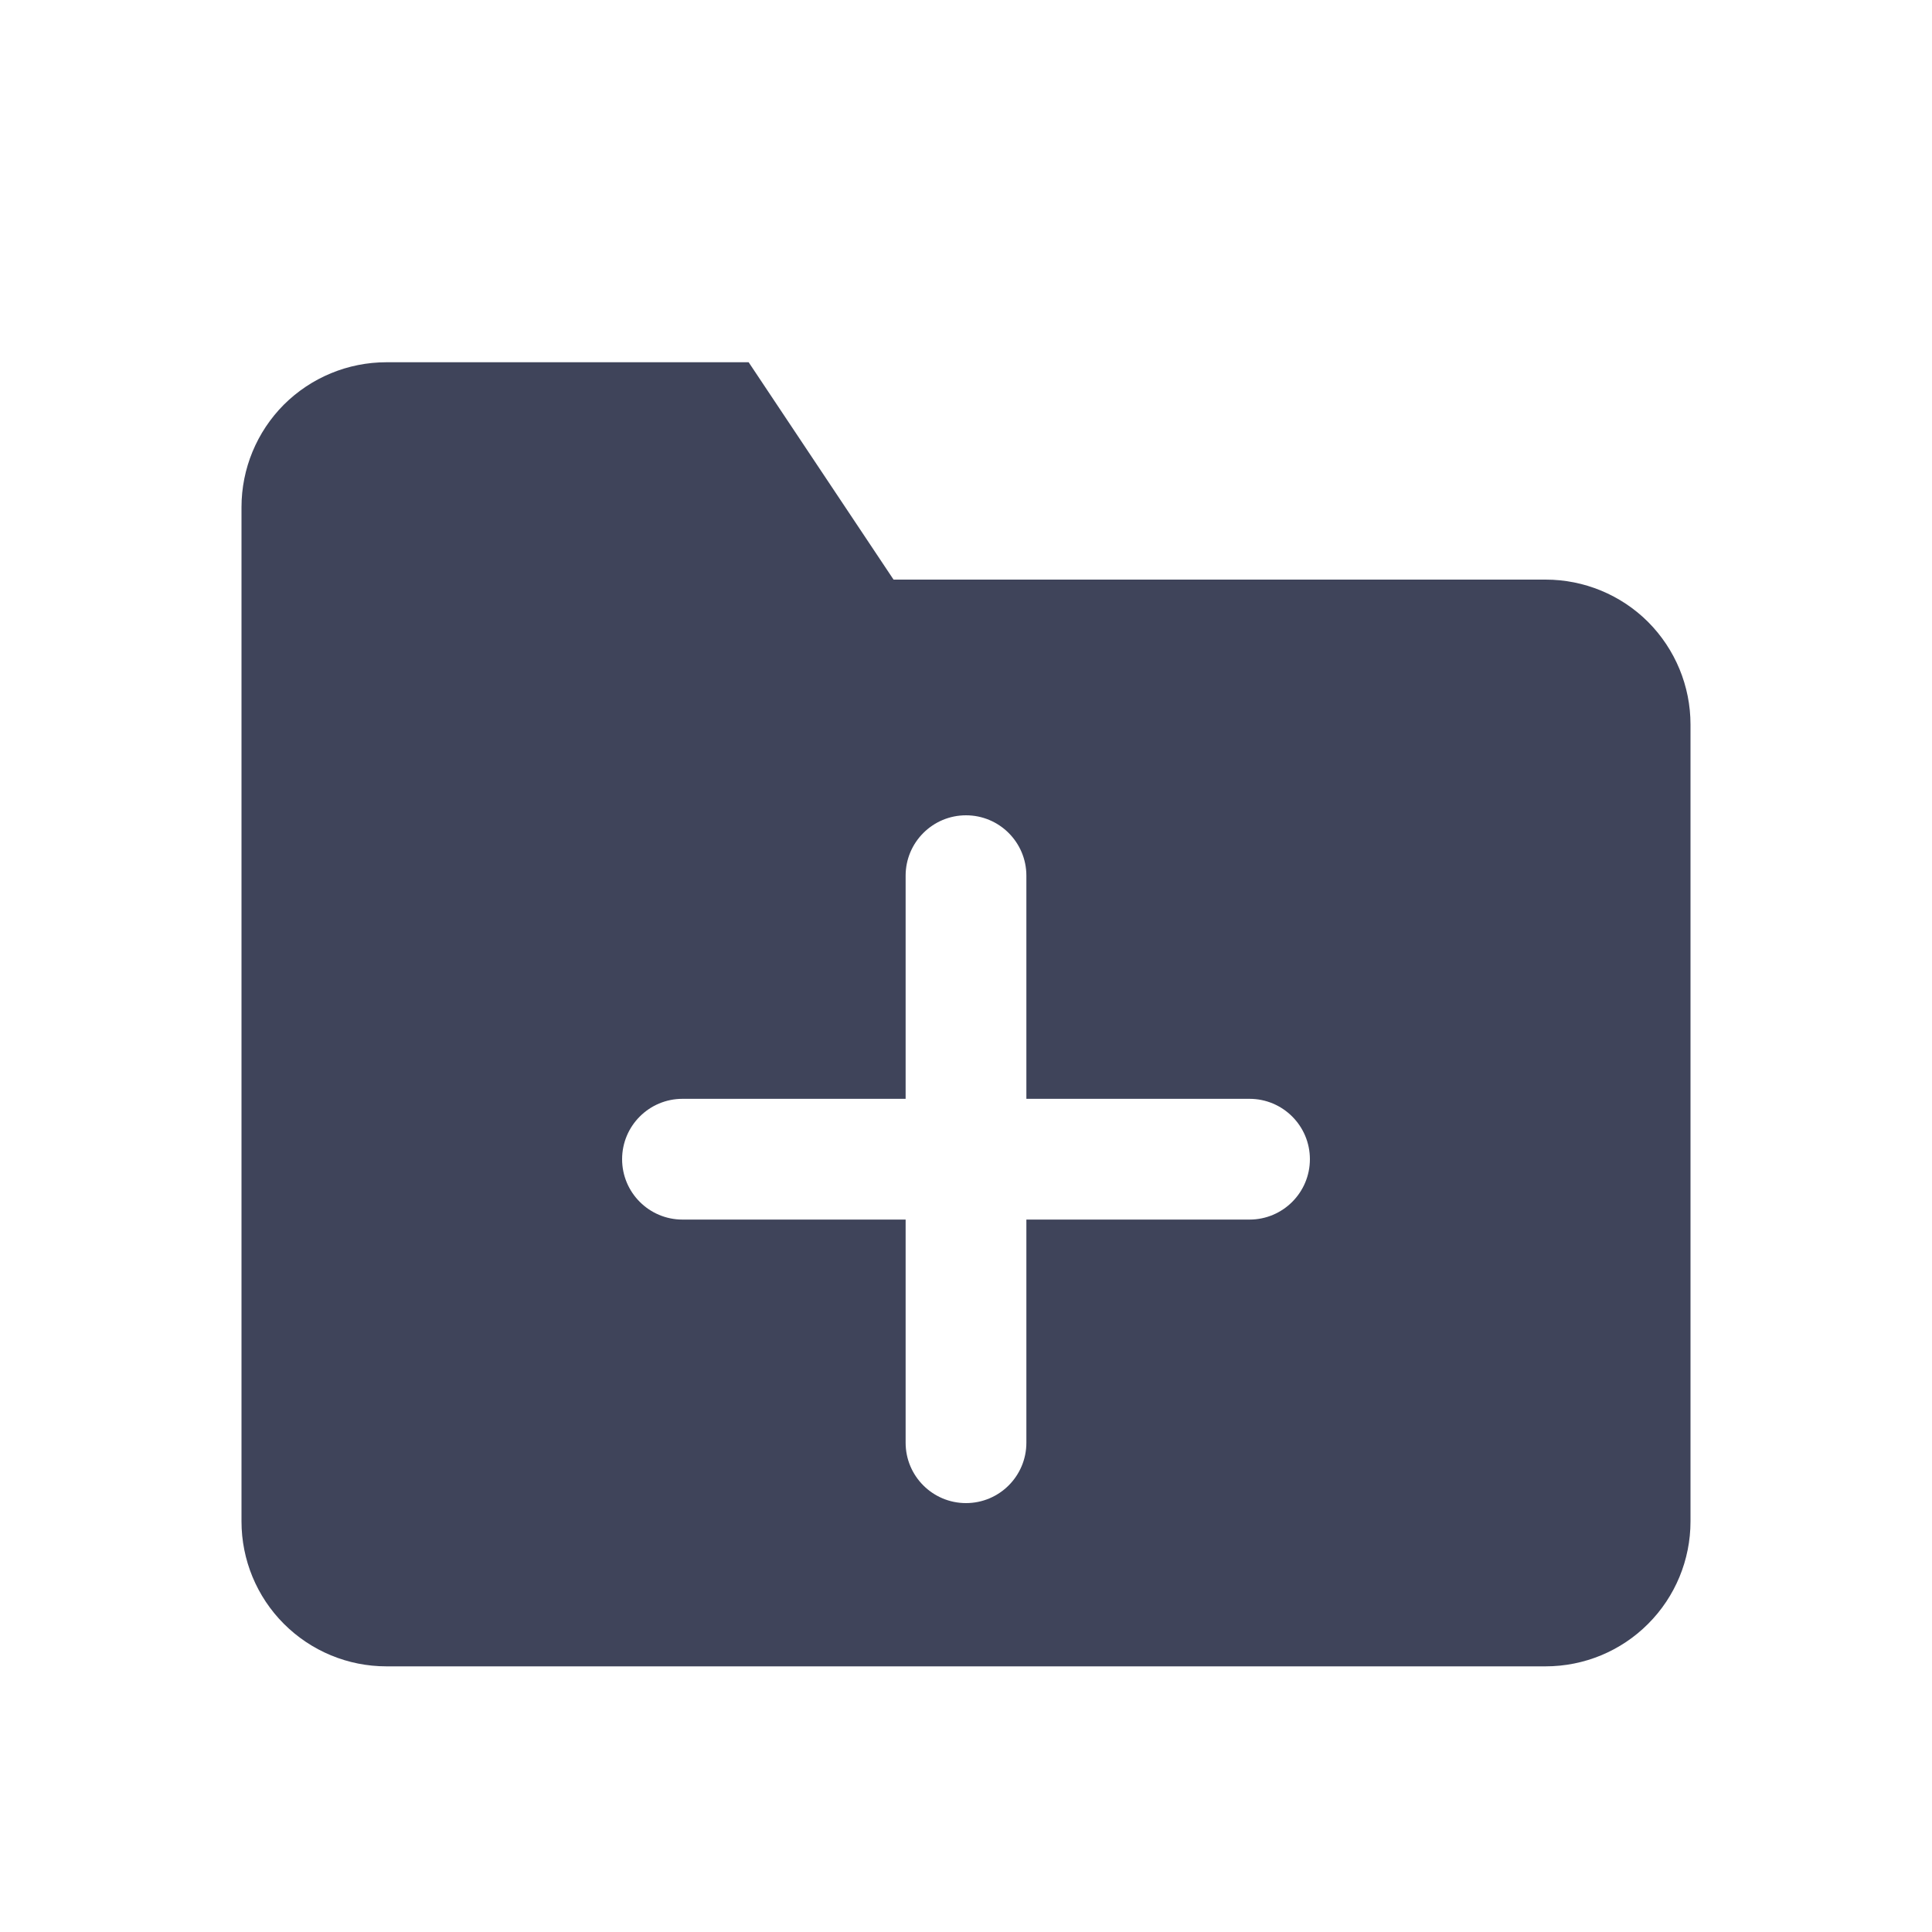
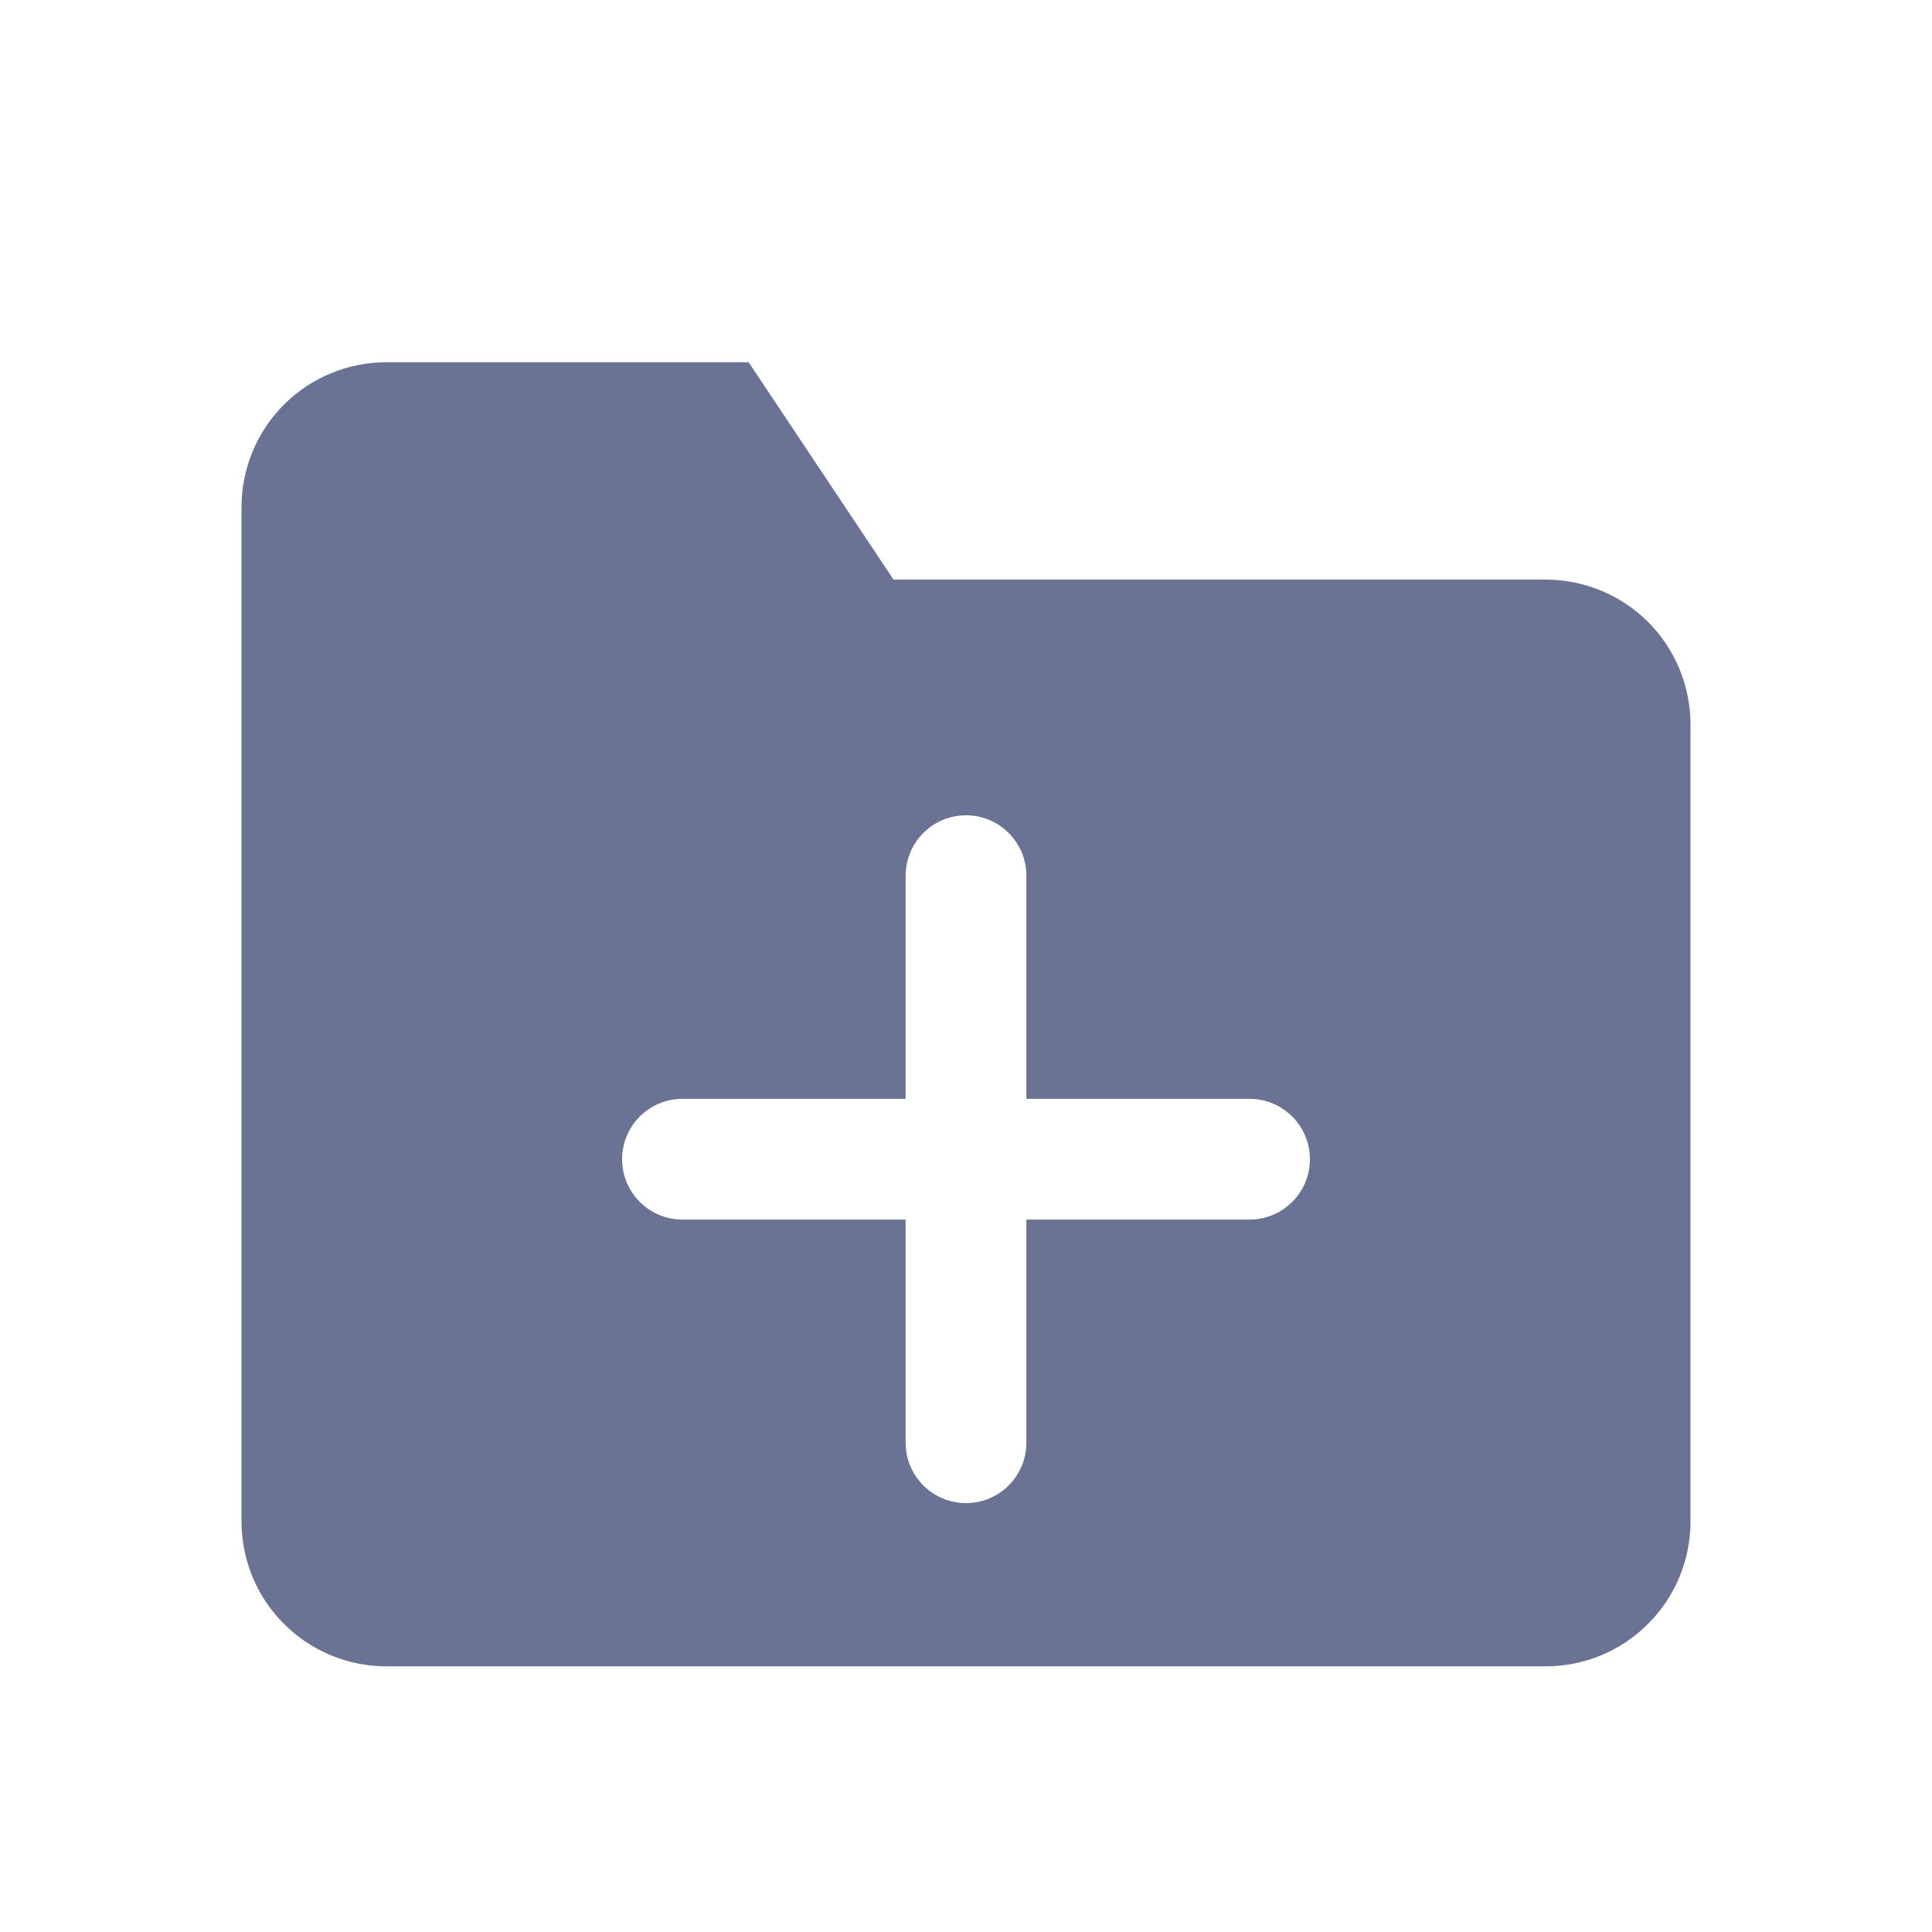
<svg xmlns="http://www.w3.org/2000/svg" width="16" height="16" viewBox="0 0 16 16" fill="none">
-   <path fill-rule="evenodd" clip-rule="evenodd" d="M13.649 13.448C13.874 13.223 14 12.918 14 12.6V6C14 5.682 13.874 5.377 13.649 5.151C13.424 4.926 13.118 4.8 12.8 4.8H7.4L6.2 3H3.2C2.882 3 2.577 3.126 2.351 3.351C2.126 3.577 2 3.882 2 4.2V12.6C2 12.918 2.126 13.223 2.351 13.448C2.577 13.674 2.882 13.8 3.2 13.8H12.8C13.118 13.8 13.424 13.674 13.649 13.448ZM8 6.752C8.276 6.752 8.5 6.976 8.5 7.252V9.1H10.348C10.624 9.1 10.848 9.324 10.848 9.6C10.848 9.876 10.624 10.1 10.348 10.1H8.5V11.948C8.5 12.224 8.276 12.448 8 12.448C7.724 12.448 7.5 12.224 7.5 11.948V10.1H5.652C5.376 10.1 5.152 9.876 5.152 9.6C5.152 9.324 5.376 9.1 5.652 9.1H7.5V7.252C7.5 6.976 7.724 6.752 8 6.752Z" fill="#3F445A" />
+   <path fill-rule="evenodd" clip-rule="evenodd" d="M13.649 13.448C13.874 13.223 14 12.918 14 12.6V6C14 5.682 13.874 5.377 13.649 5.151C13.424 4.926 13.118 4.8 12.8 4.8H7.4L6.2 3H3.2C2.882 3 2.577 3.126 2.351 3.351C2.126 3.577 2 3.882 2 4.2V12.6C2 12.918 2.126 13.223 2.351 13.448C2.577 13.674 2.882 13.8 3.2 13.8H12.8C13.118 13.8 13.424 13.674 13.649 13.448ZM8 6.752C8.276 6.752 8.5 6.976 8.5 7.252V9.1H10.348C10.624 9.1 10.848 9.324 10.848 9.6C10.848 9.876 10.624 10.1 10.348 10.1H8.5V11.948C8.5 12.224 8.276 12.448 8 12.448C7.724 12.448 7.5 12.224 7.5 11.948V10.1H5.652C5.376 10.1 5.152 9.876 5.152 9.6C5.152 9.324 5.376 9.1 5.652 9.1H7.5V7.252C7.5 6.976 7.724 6.752 8 6.752Z" fill="#6B7394" />
</svg>
